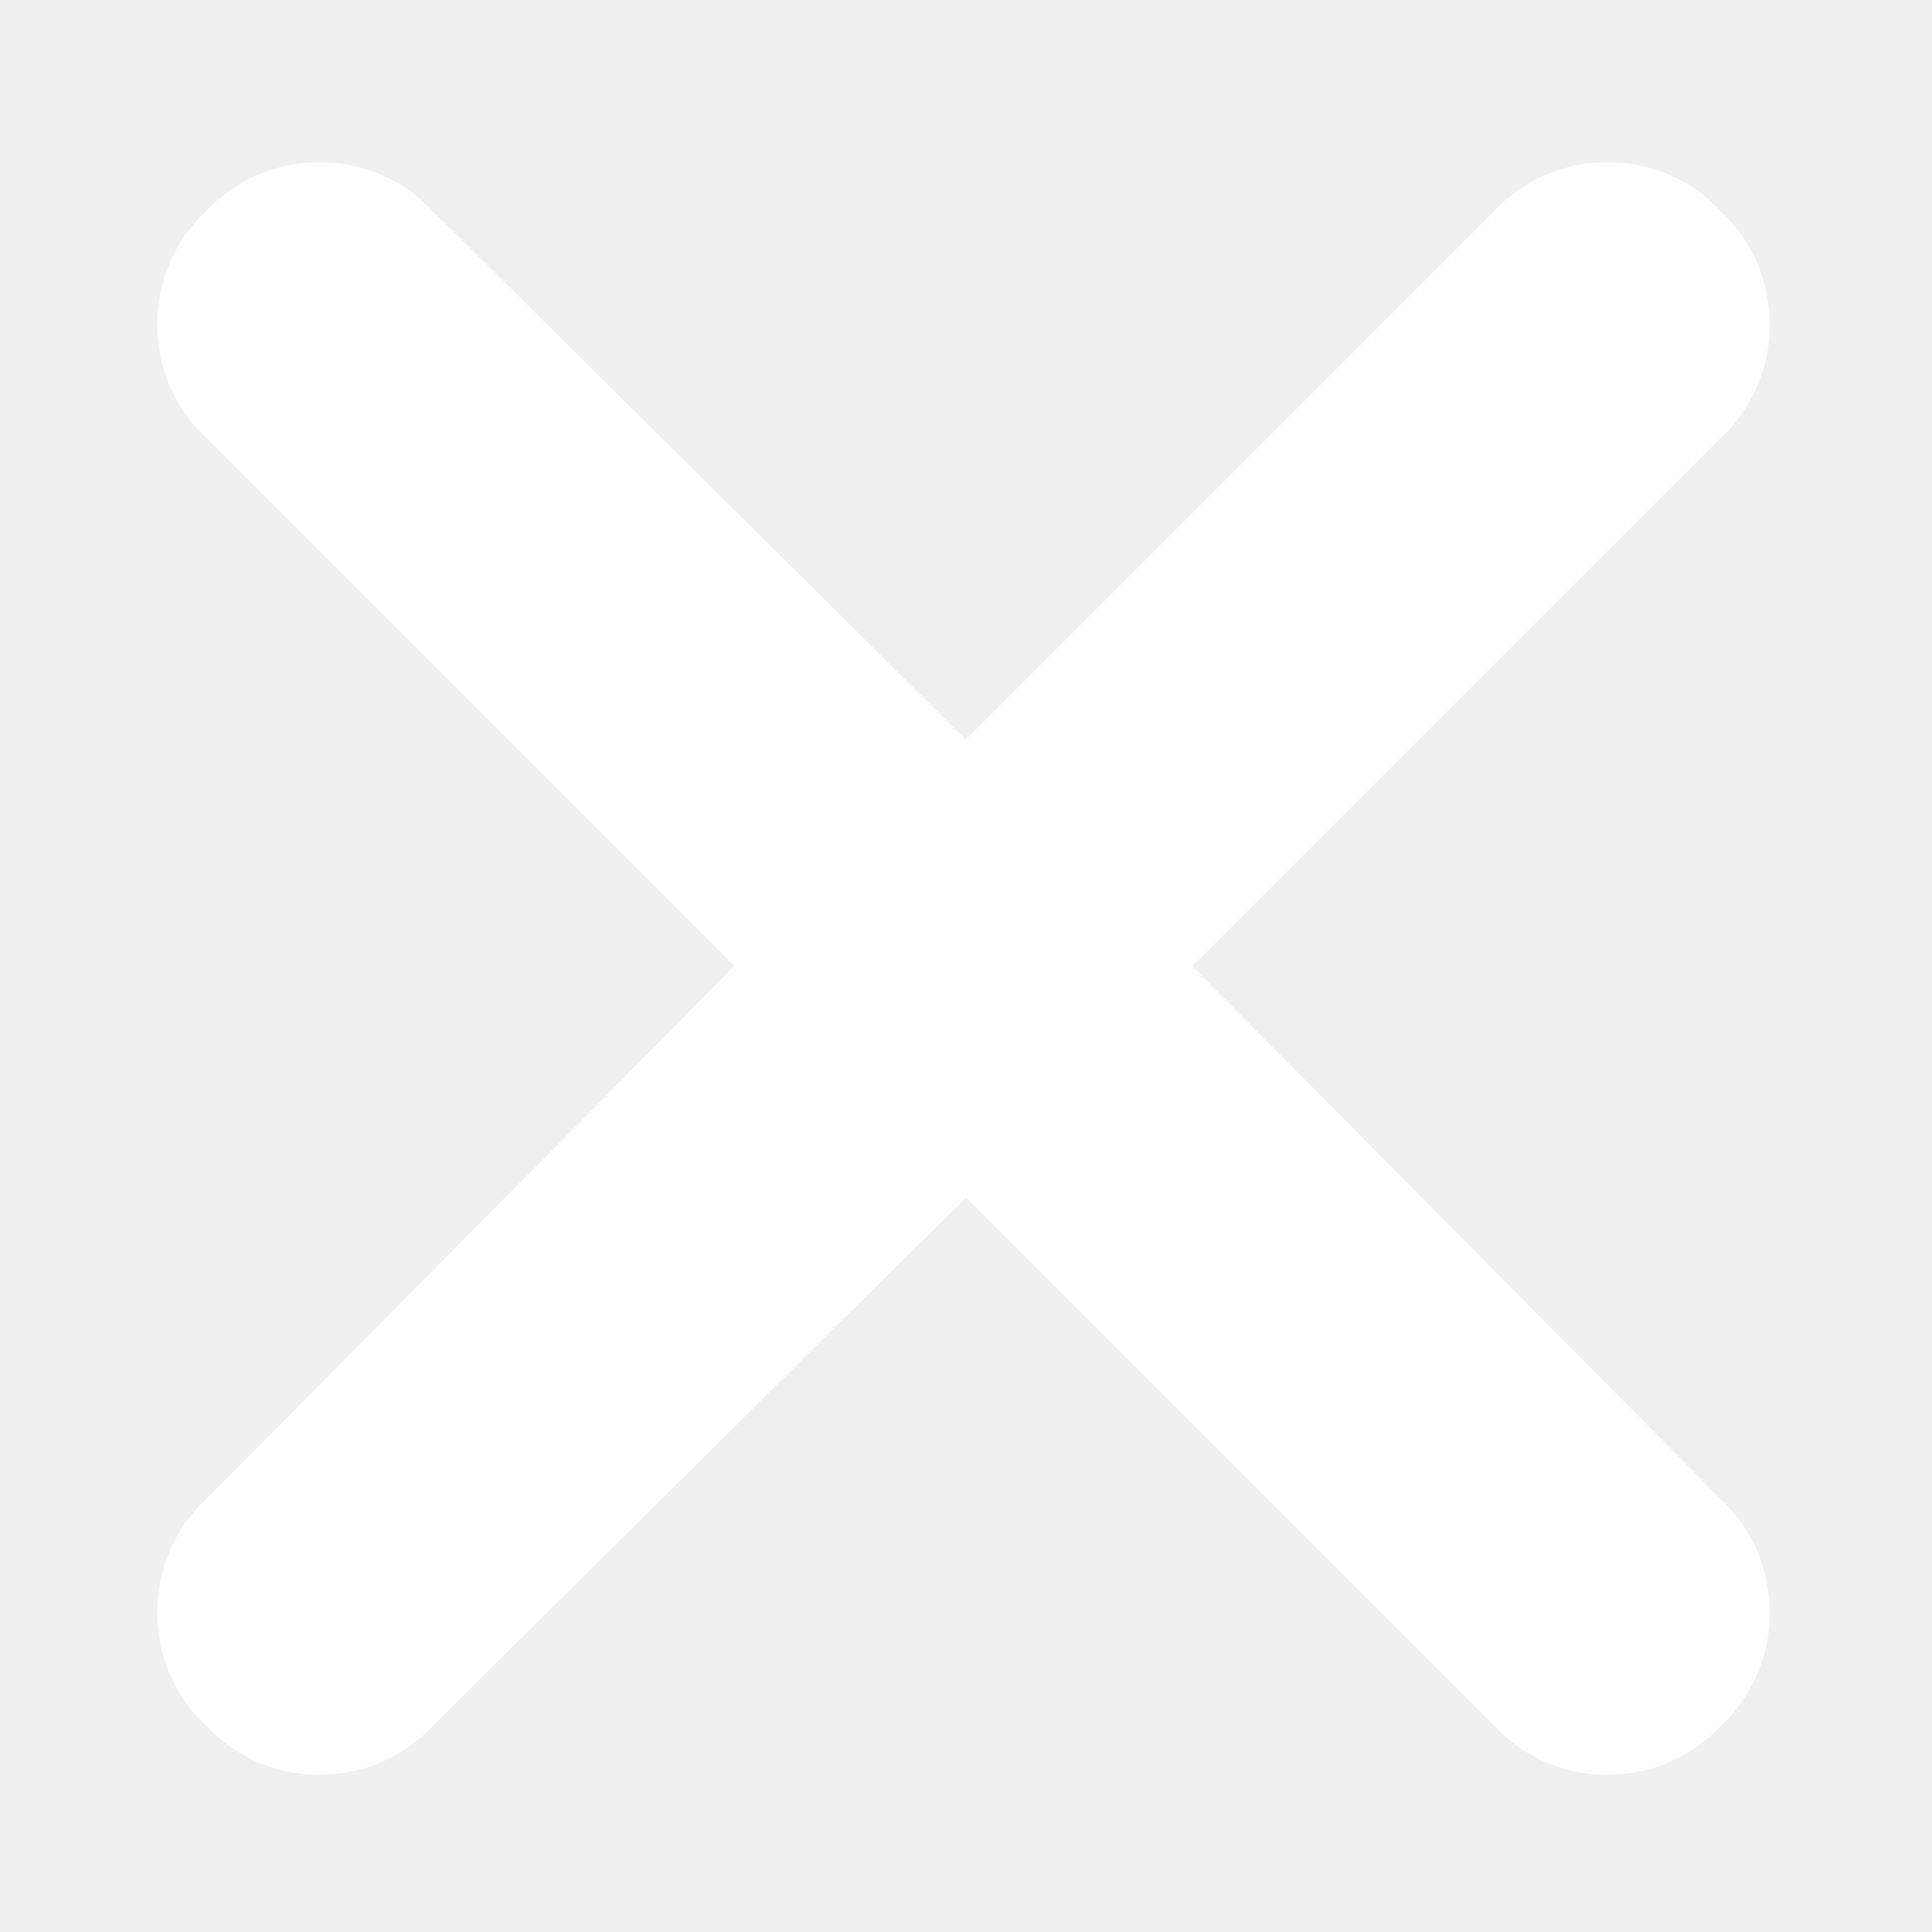
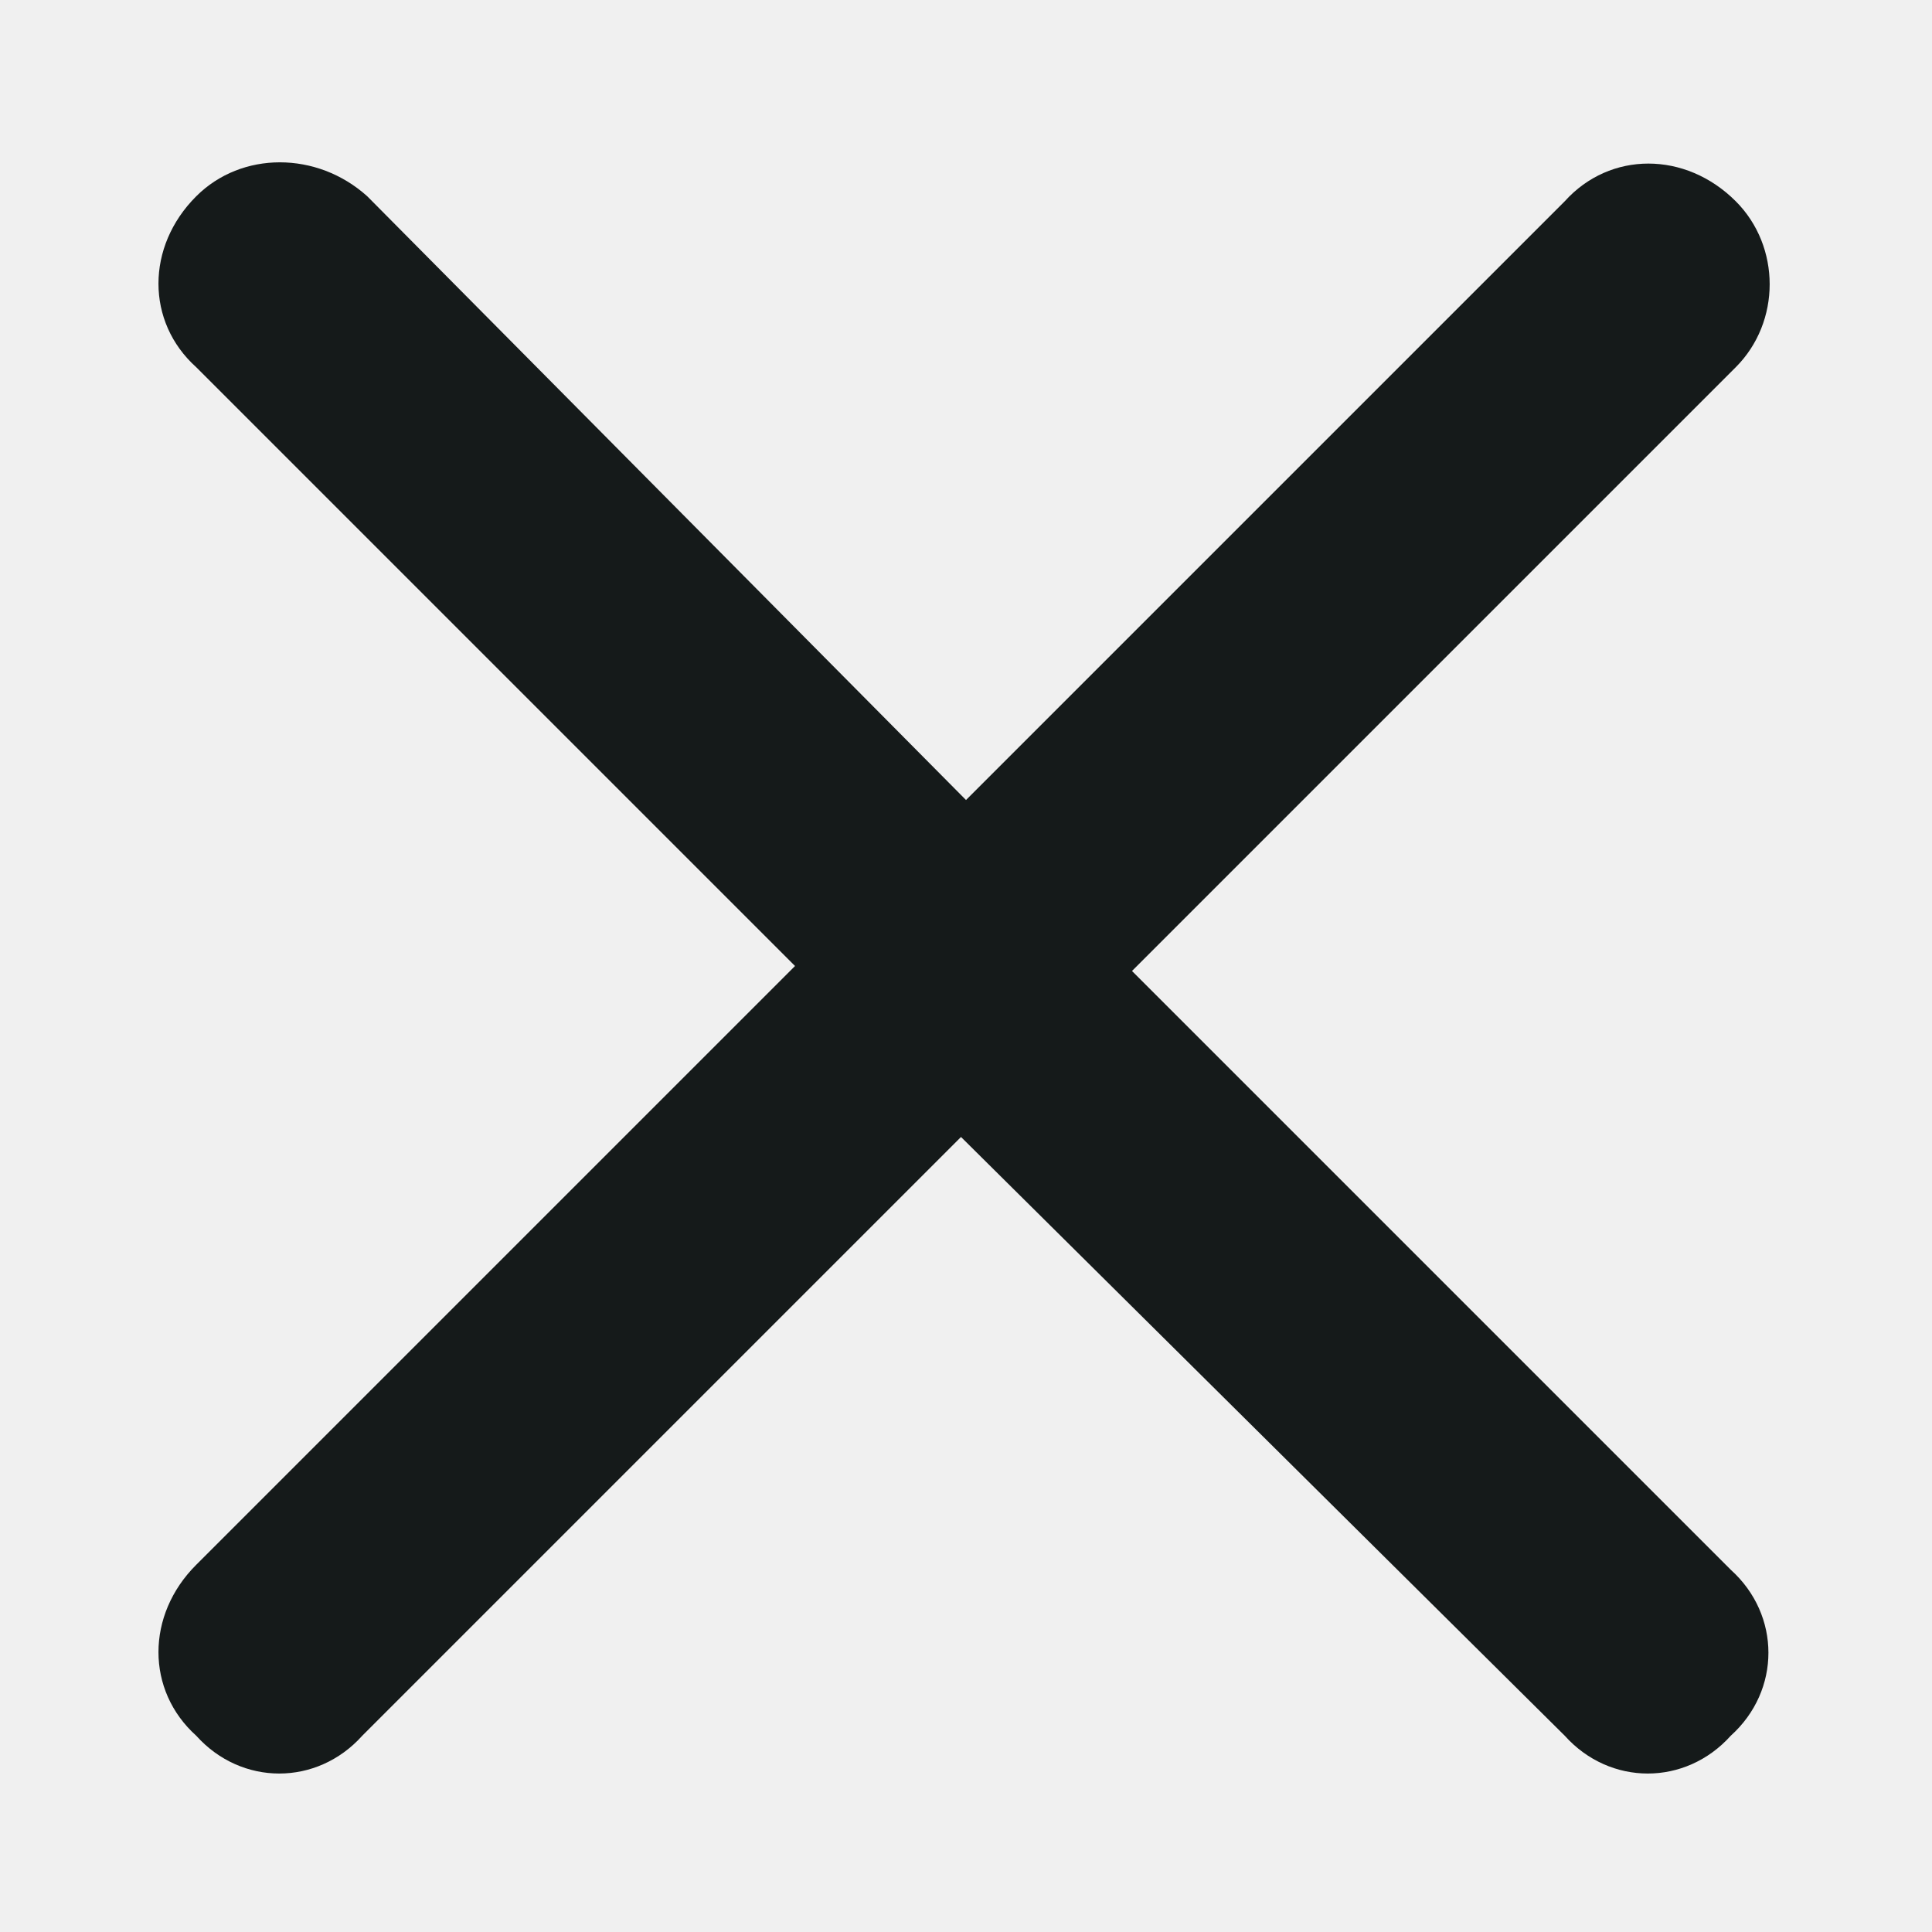
<svg xmlns="http://www.w3.org/2000/svg" width="12" height="12" viewBox="0 0 12 12" fill="none">
-   <path d="M10.688 2.719L7.406 6L10.688 9.312C11.094 9.688 11.094 10.344 10.688 10.719C10.312 11.125 9.656 11.125 9.281 10.719L6 7.438L2.688 10.719C2.312 11.125 1.656 11.125 1.281 10.719C0.875 10.344 0.875 9.688 1.281 9.312L4.562 6L1.281 2.719C0.875 2.344 0.875 1.688 1.281 1.312C1.656 0.906 2.312 0.906 2.688 1.312L6 4.594L9.281 1.312C9.656 0.906 10.312 0.906 10.688 1.312C11.094 1.688 11.094 2.344 10.688 2.719Z" fill="white" />
+   <path d="M10.781 2.281L7.031 6.031L10.75 9.75C11.062 10.031 11.062 10.5 10.75 10.781C10.469 11.094 10 11.094 9.719 10.781L5.969 7.062L2.25 10.781C1.969 11.094 1.5 11.094 1.219 10.781C0.906 10.5 0.906 10.031 1.219 9.719L4.938 6L1.219 2.281C0.906 2 0.906 1.531 1.219 1.219C1.5 0.938 1.969 0.938 2.281 1.219L6 4.969L9.719 1.25C10 0.938 10.469 0.938 10.781 1.25C11.062 1.531 11.062 2 10.781 2.281Z" fill="#151A1A" />
</svg>
